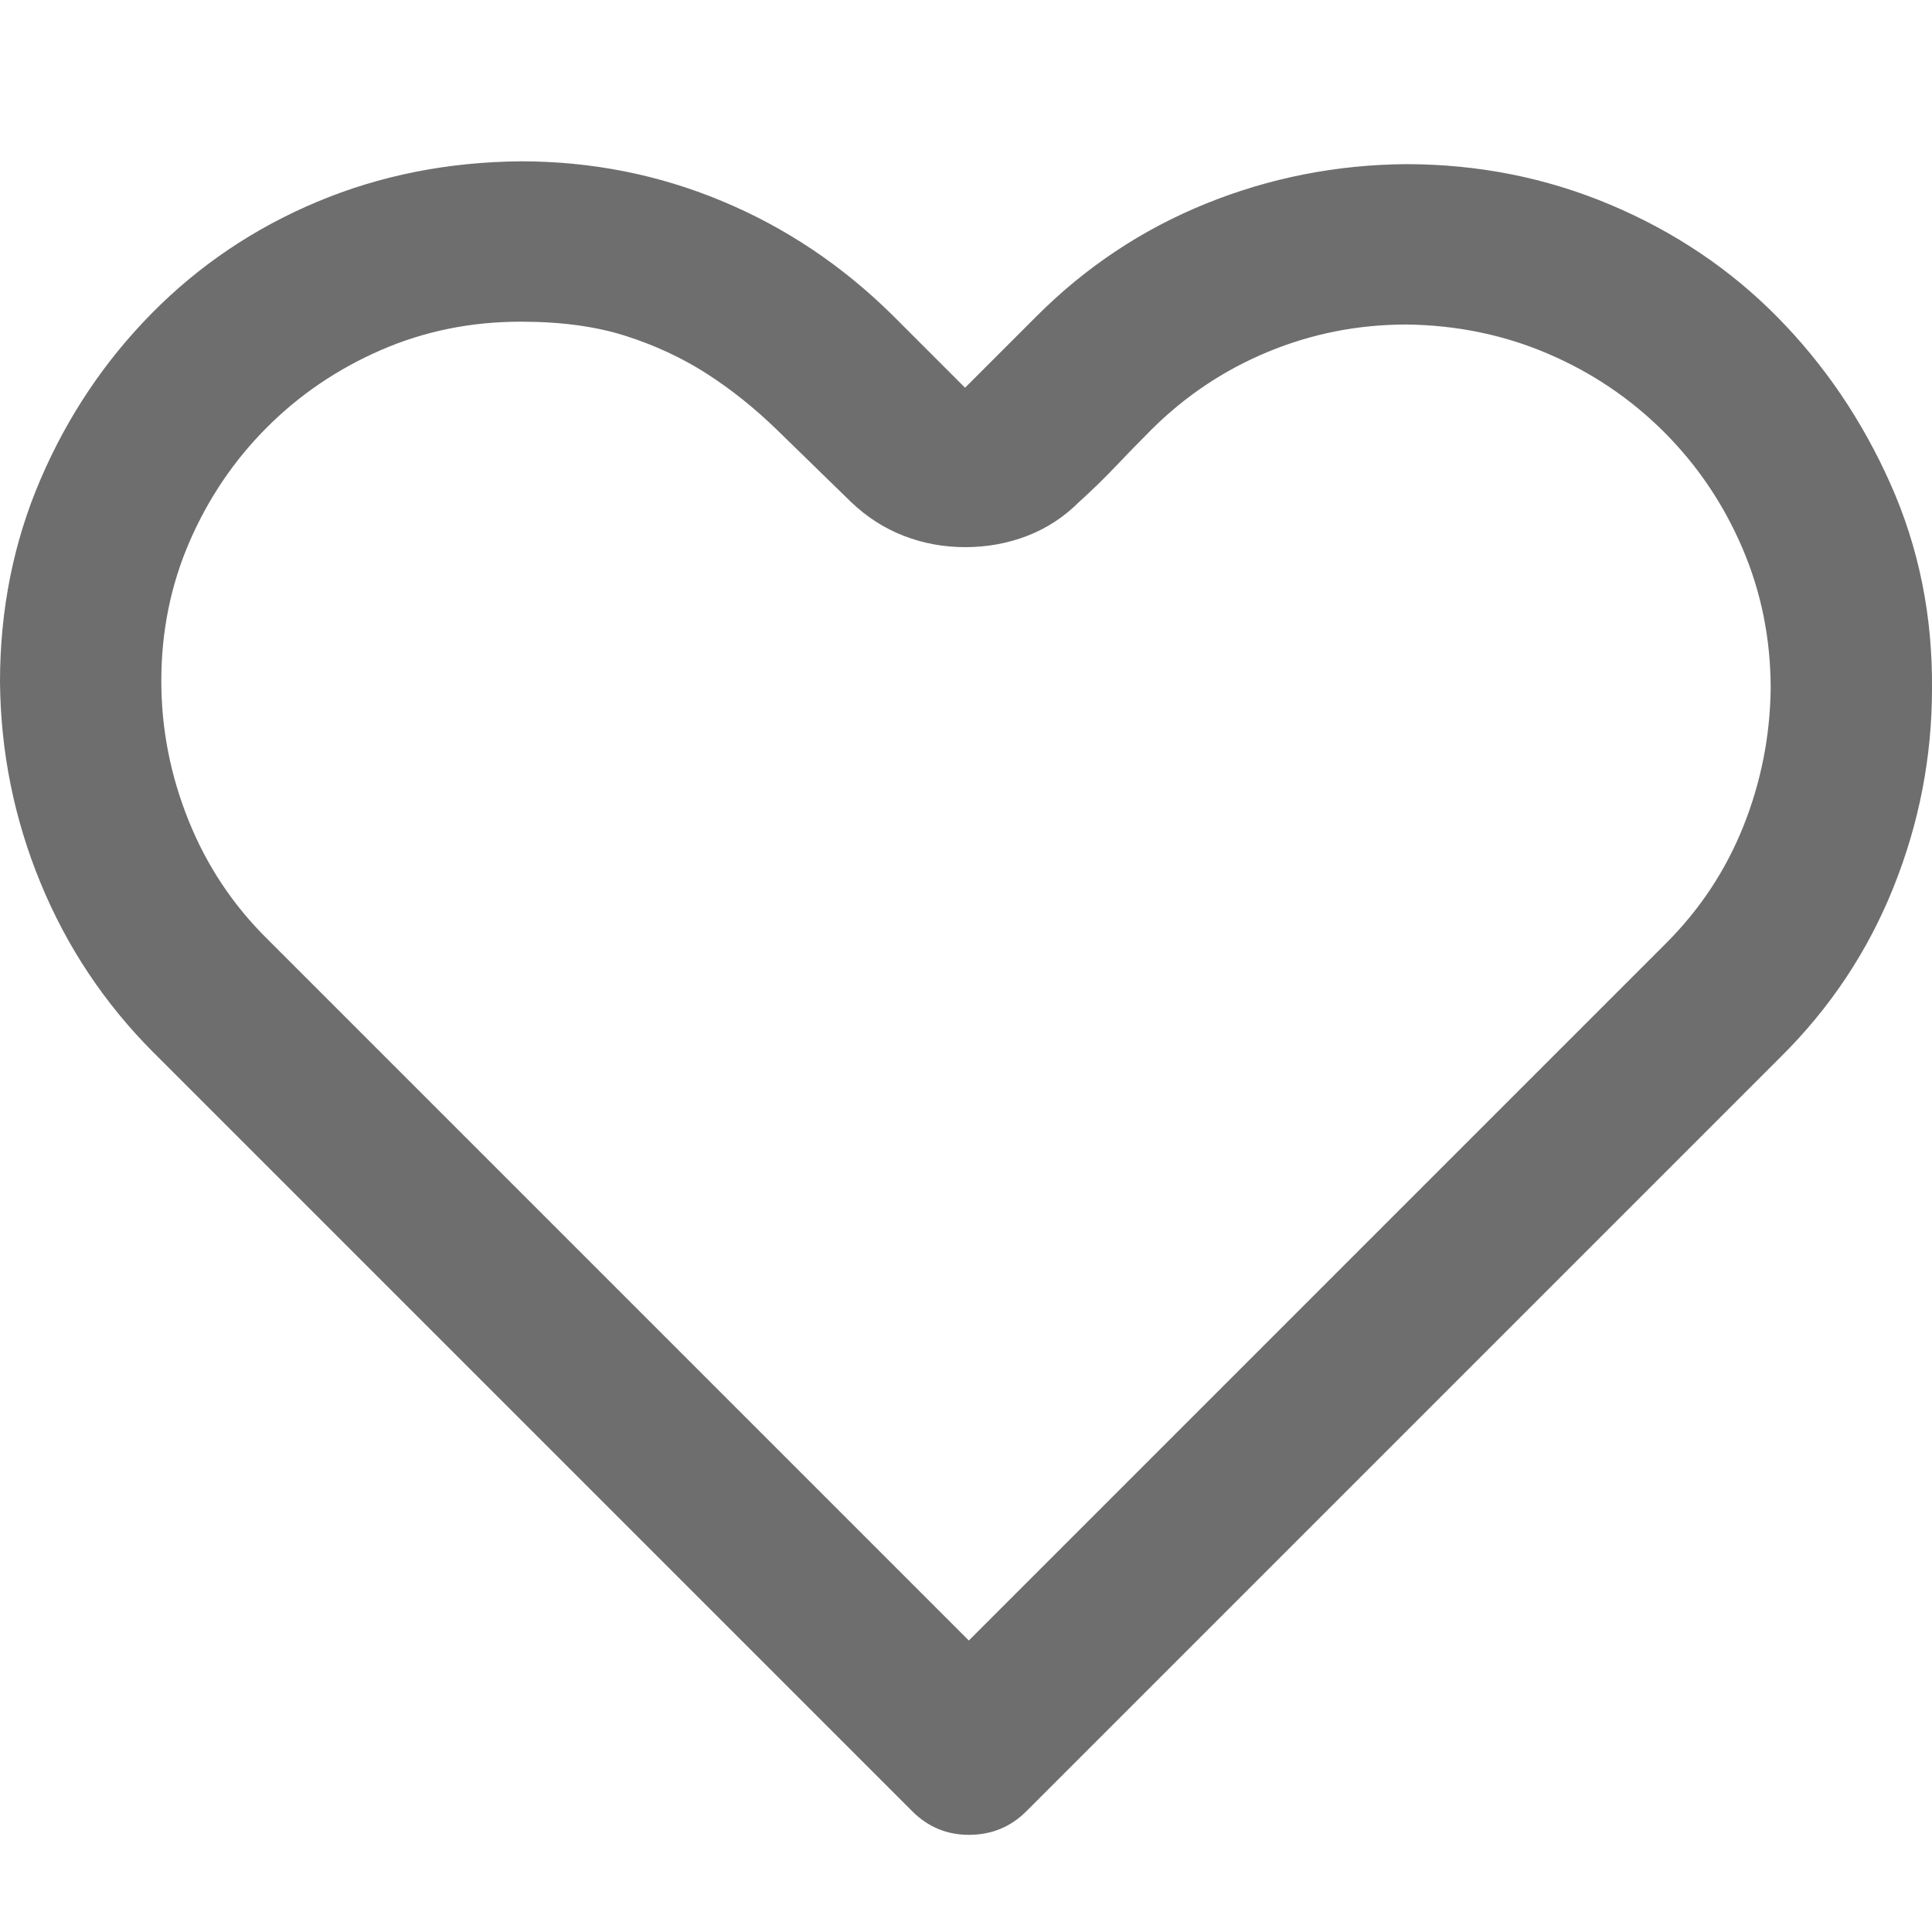
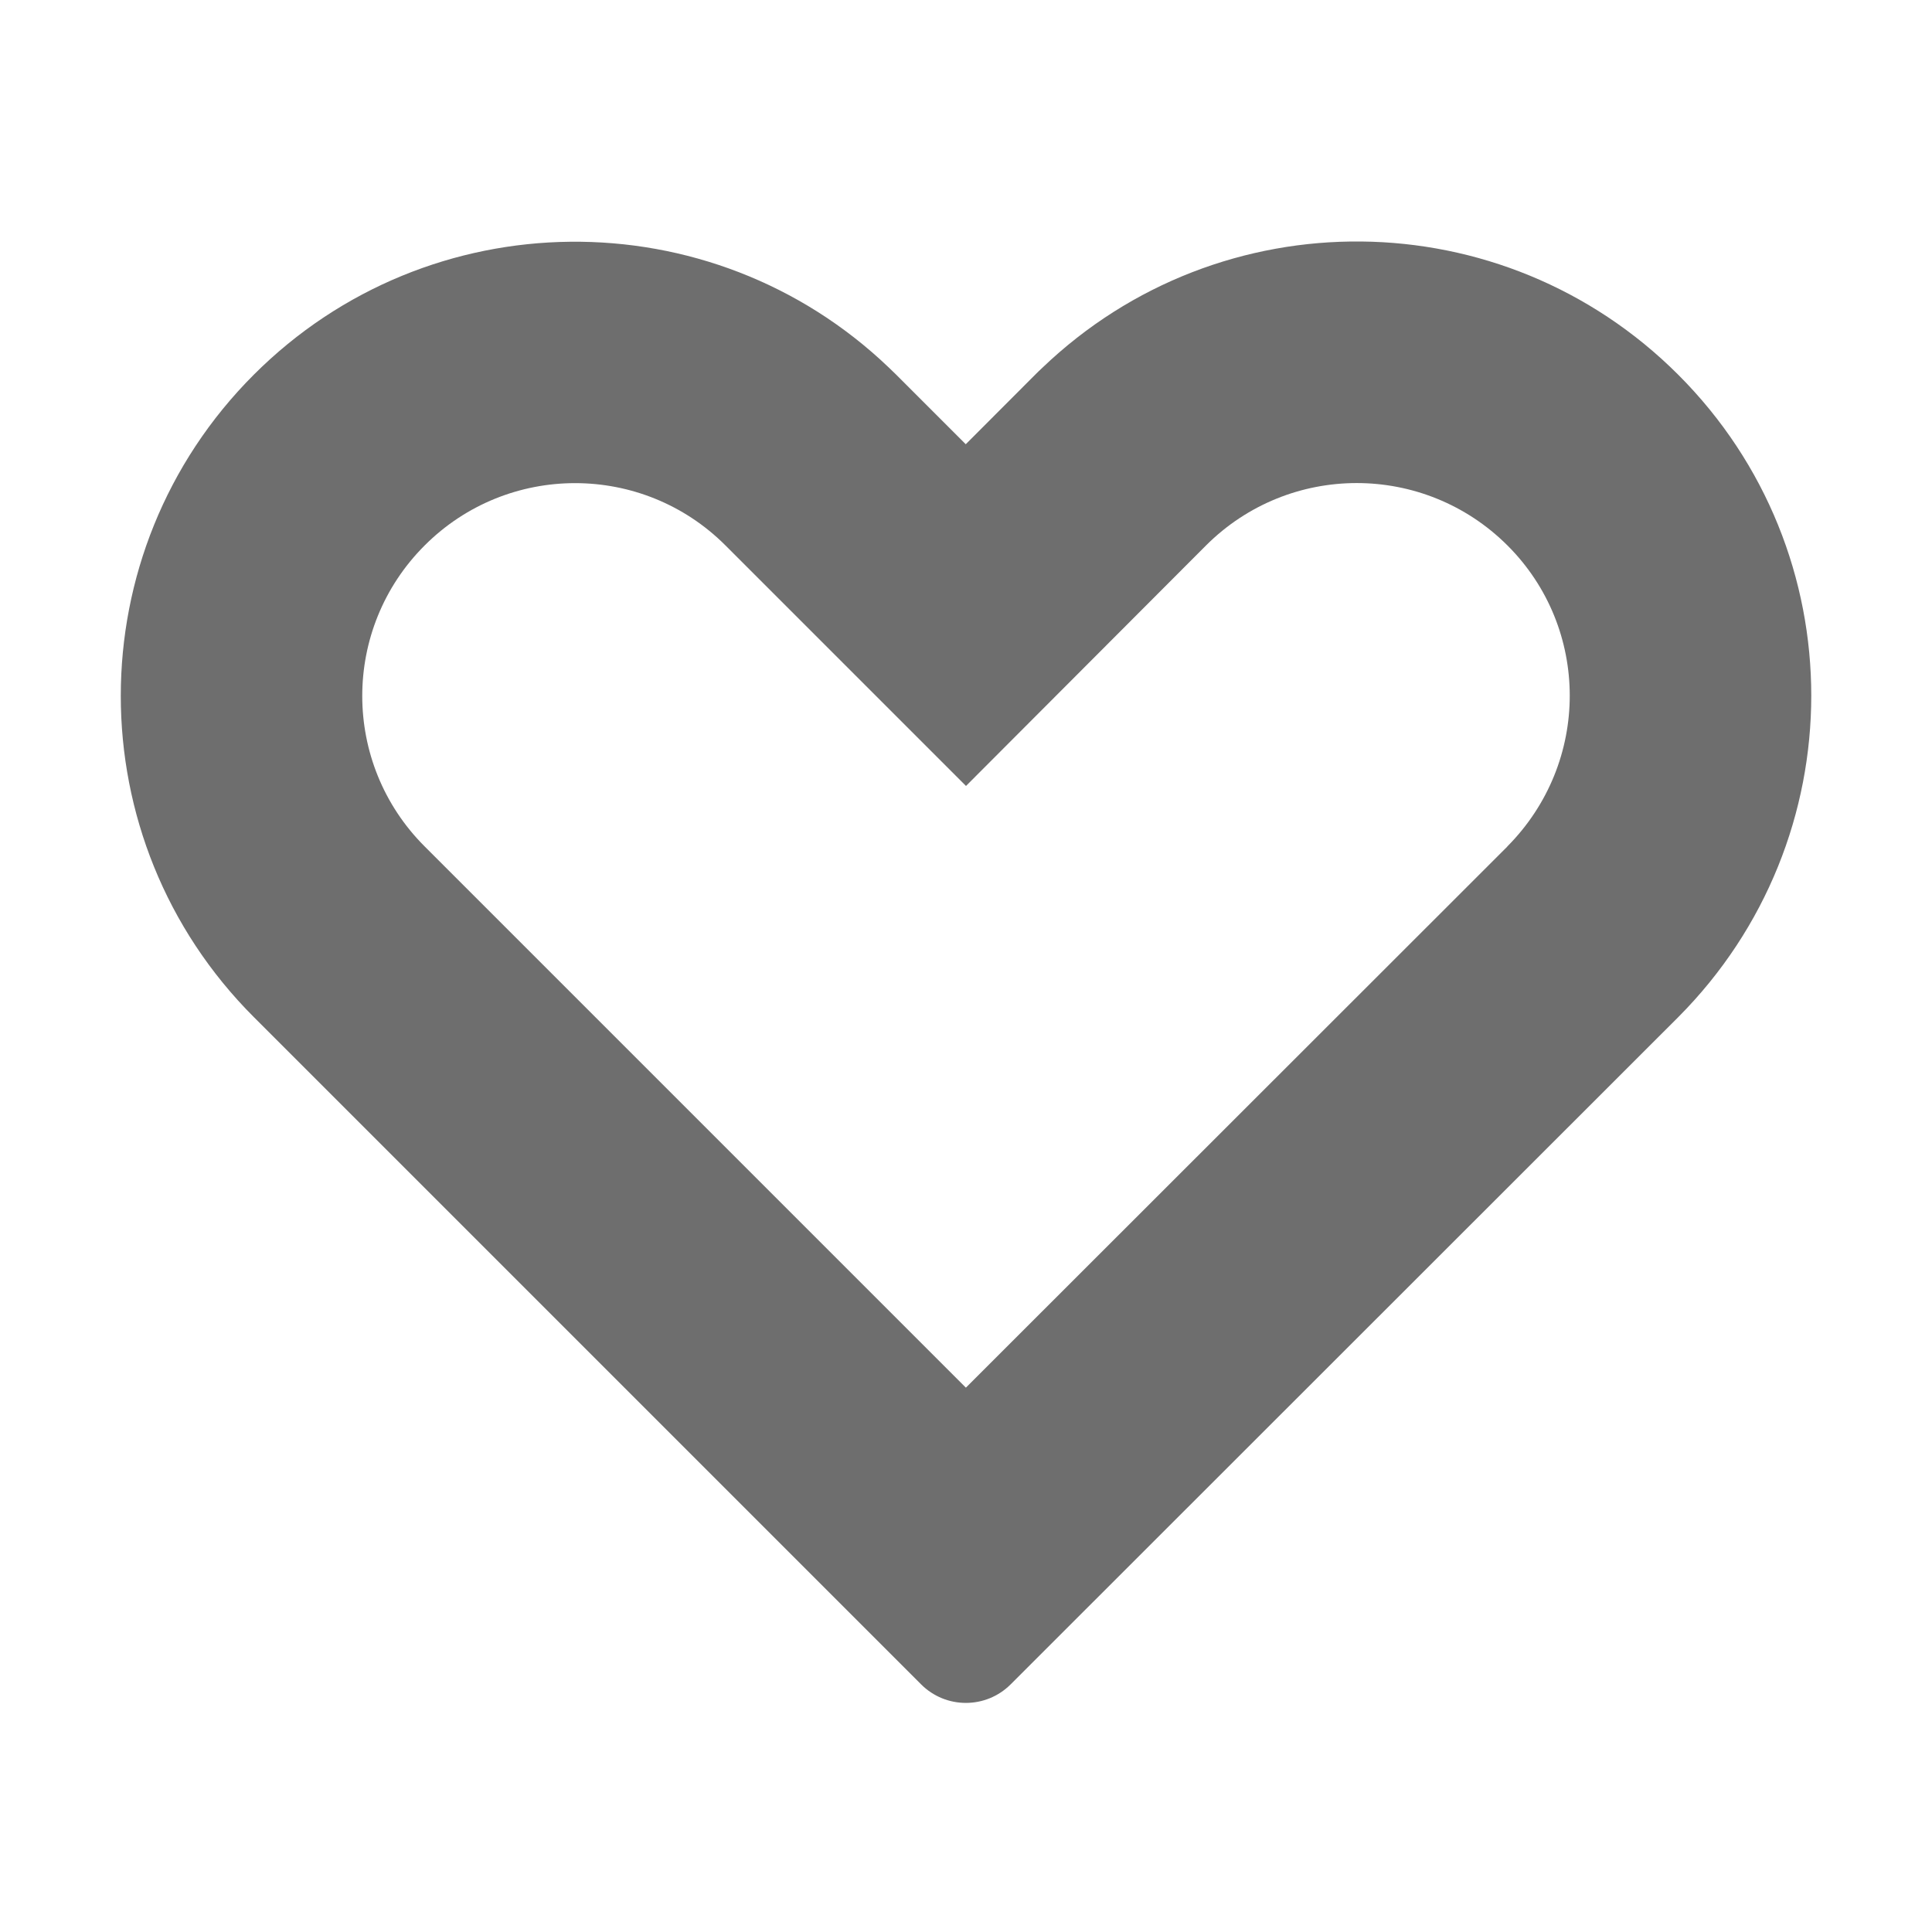
- <svg xmlns="http://www.w3.org/2000/svg" width="16" height="16" viewBox="0 0 2048 2048">
-   <path d="M0 723q0-115 43-215t118-176 175-118 216-43q112 0 213 42t181 121l77 77 76-76q78-78 179-119t212-42q115 0 217 43t177 119 120 177 44 217q0 109-41 211t-120 180l-799 799q-25 25-61 25-35 0-60-25l-804-804q-78-78-120-180T0 723zm1877 7q0-79-30-149t-83-123-123-83-150-31q-77 0-147 29t-124 83q-19 19-37 38t-39 38q-24 24-55 36t-66 12q-34 0-65-12t-56-36q-42-41-78-76t-75-60-86-40-111-15q-79 0-148 30t-121 82-82 121-30 148q0 76 29 148t84 126l743 743 739-739q54-54 82-124t29-146z" fill="#6E6E6E" />
+ <svg xmlns="http://www.w3.org/2000/svg" width="16" height="16" viewBox="0 0 16 16" fill="none">
+   <path fill-rule="evenodd" clip-rule="evenodd" d="M8.631 3.047C8.611 3.065 8.592 3.084 8.572 3.104L7.998 3.679L7.422 3.103C7.401 3.083 7.381 3.063 7.36 3.043C5.887 1.635 3.55 1.655 2.102 3.103C0.633 4.572 0.633 6.954 2.102 8.423L7.628 13.949C7.833 14.154 8.165 14.154 8.37 13.949L13.9 8.422C15.366 6.948 15.368 4.573 13.899 3.104C12.446 1.651 10.107 1.632 8.631 3.047ZM12.485 4.518C12.485 4.518 12.485 4.518 12.485 4.518C13.17 5.203 13.174 6.314 12.483 7.01C12.483 7.011 12.482 7.011 12.482 7.012L7.999 11.492L3.516 7.009C3.516 7.009 3.516 7.009 3.516 7.009C2.828 6.321 2.828 5.206 3.516 4.518C4.204 3.829 5.32 3.829 6.008 4.517L8 6.509L9.987 4.518C9.986 4.518 9.987 4.518 9.987 4.518C10.677 3.828 11.794 3.828 12.485 4.518Z" fill="#6E6E6E" />
</svg>
